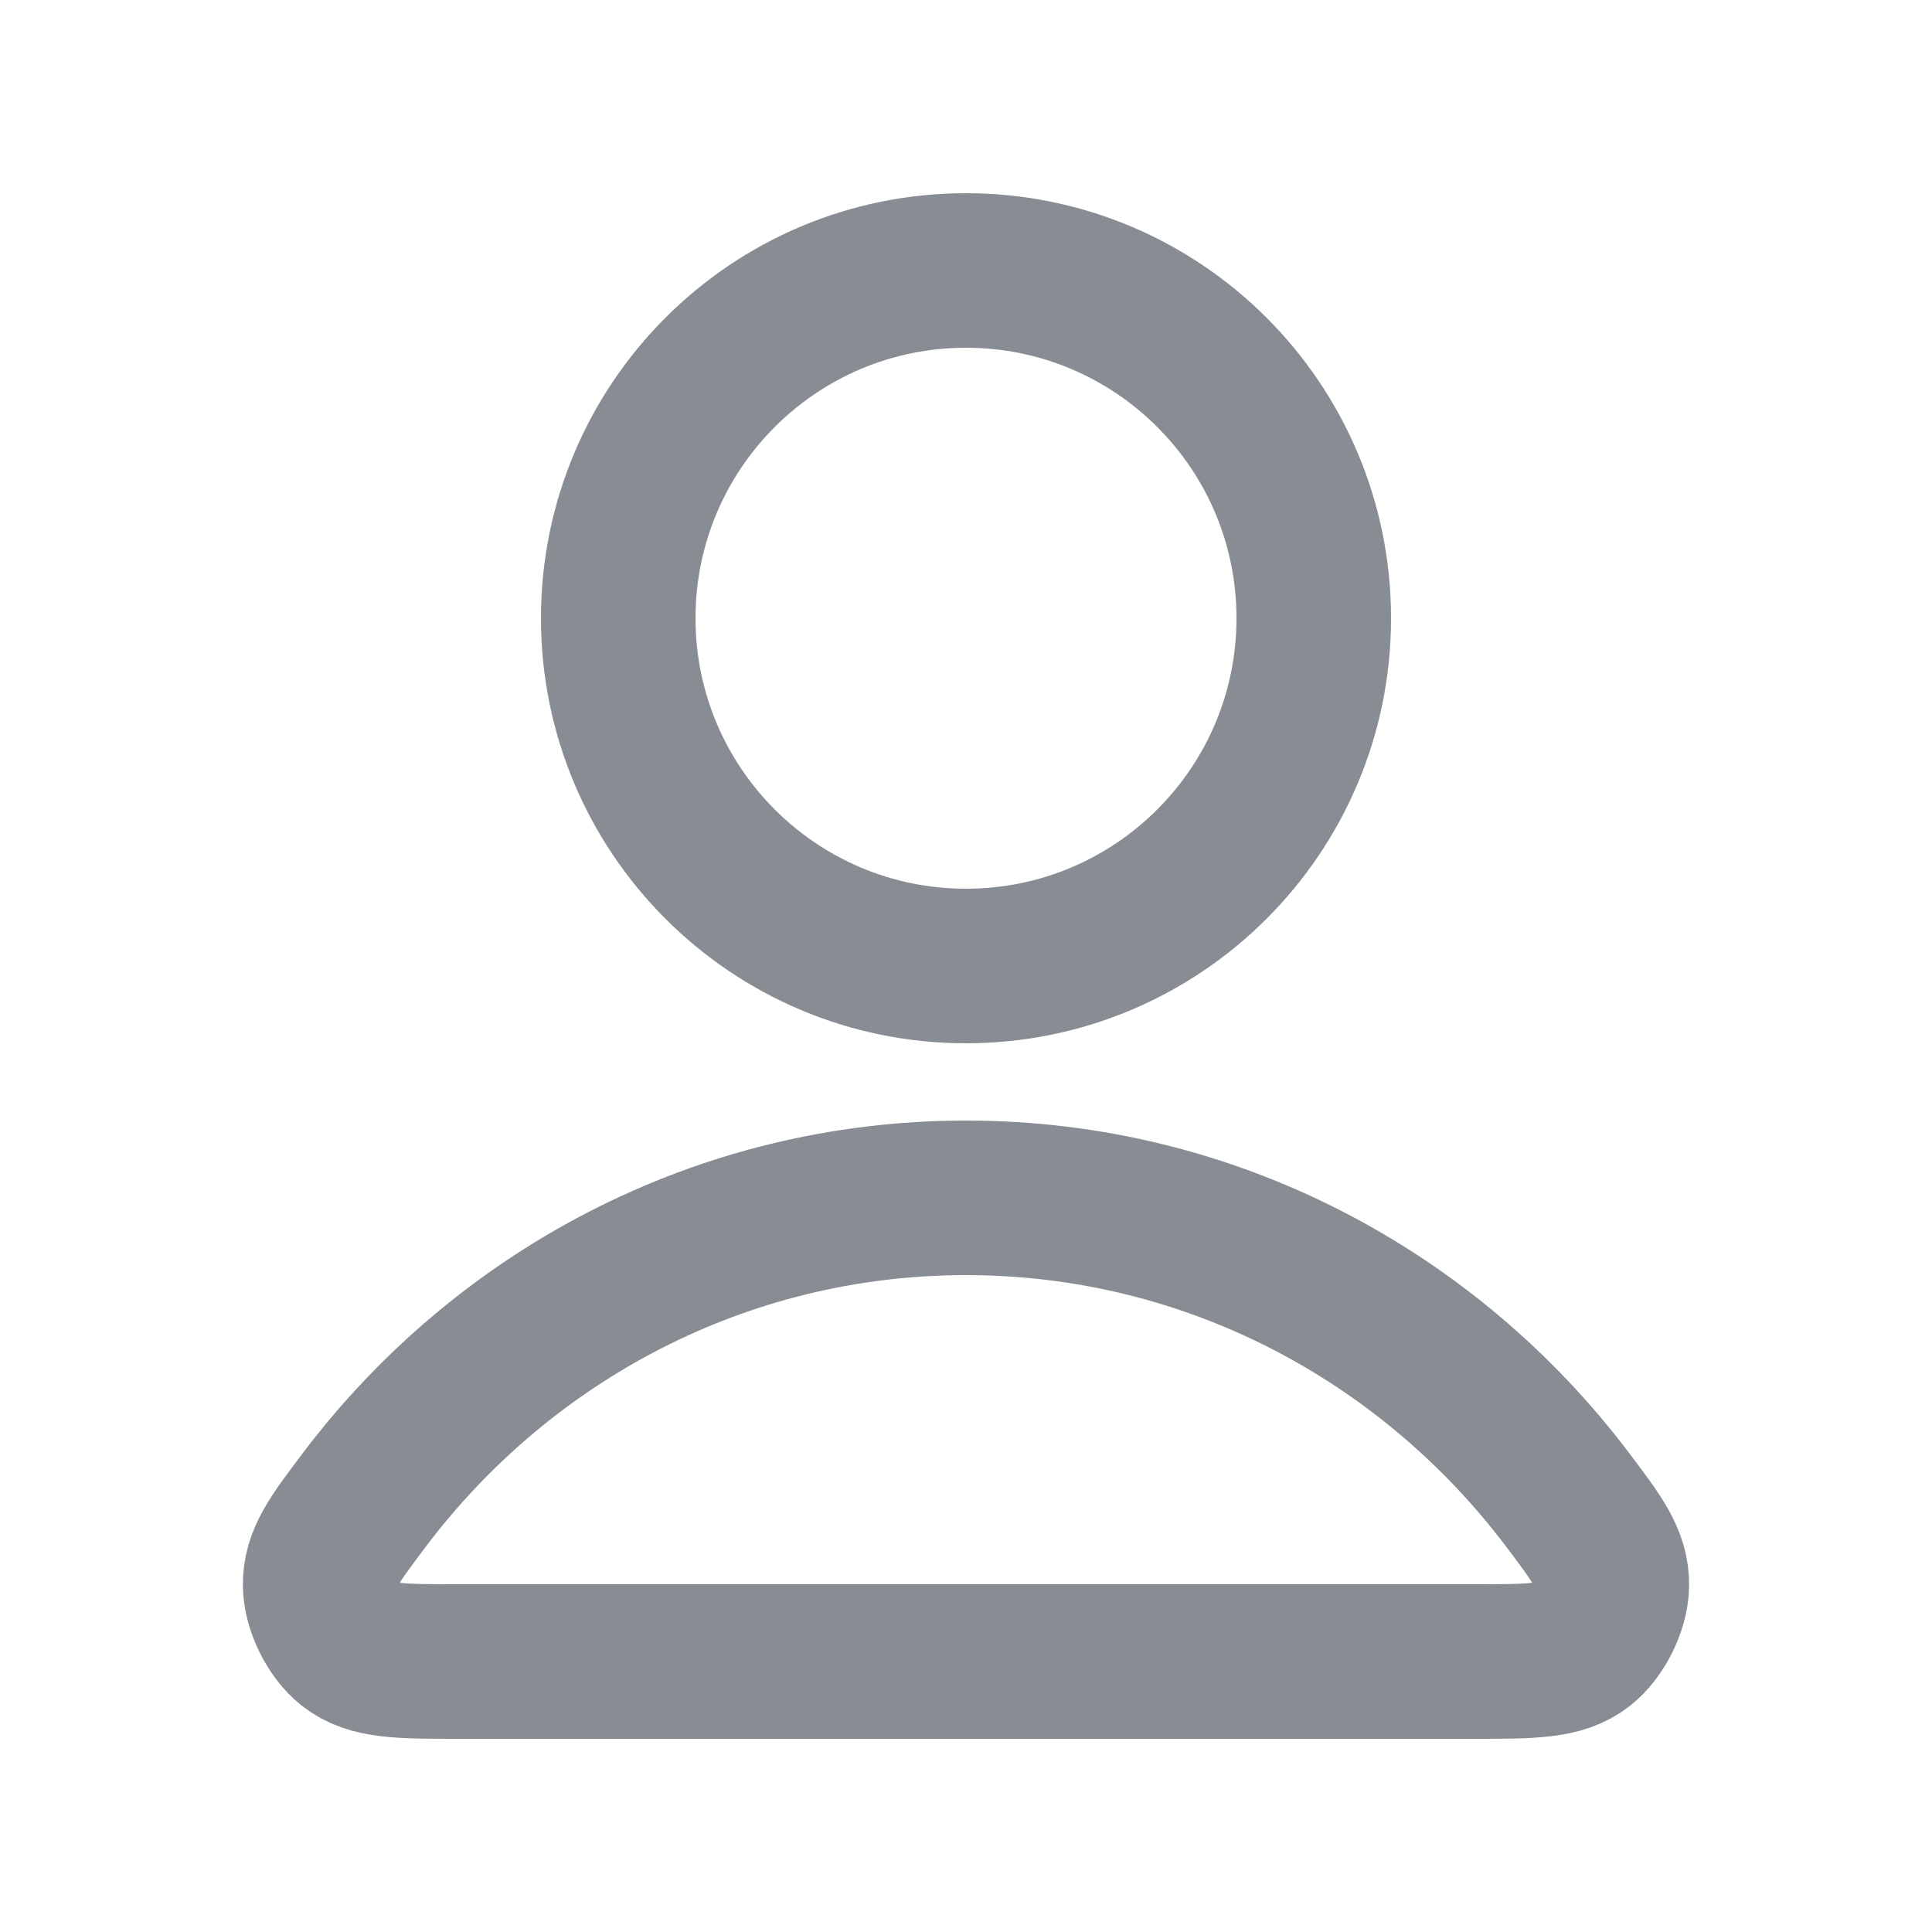
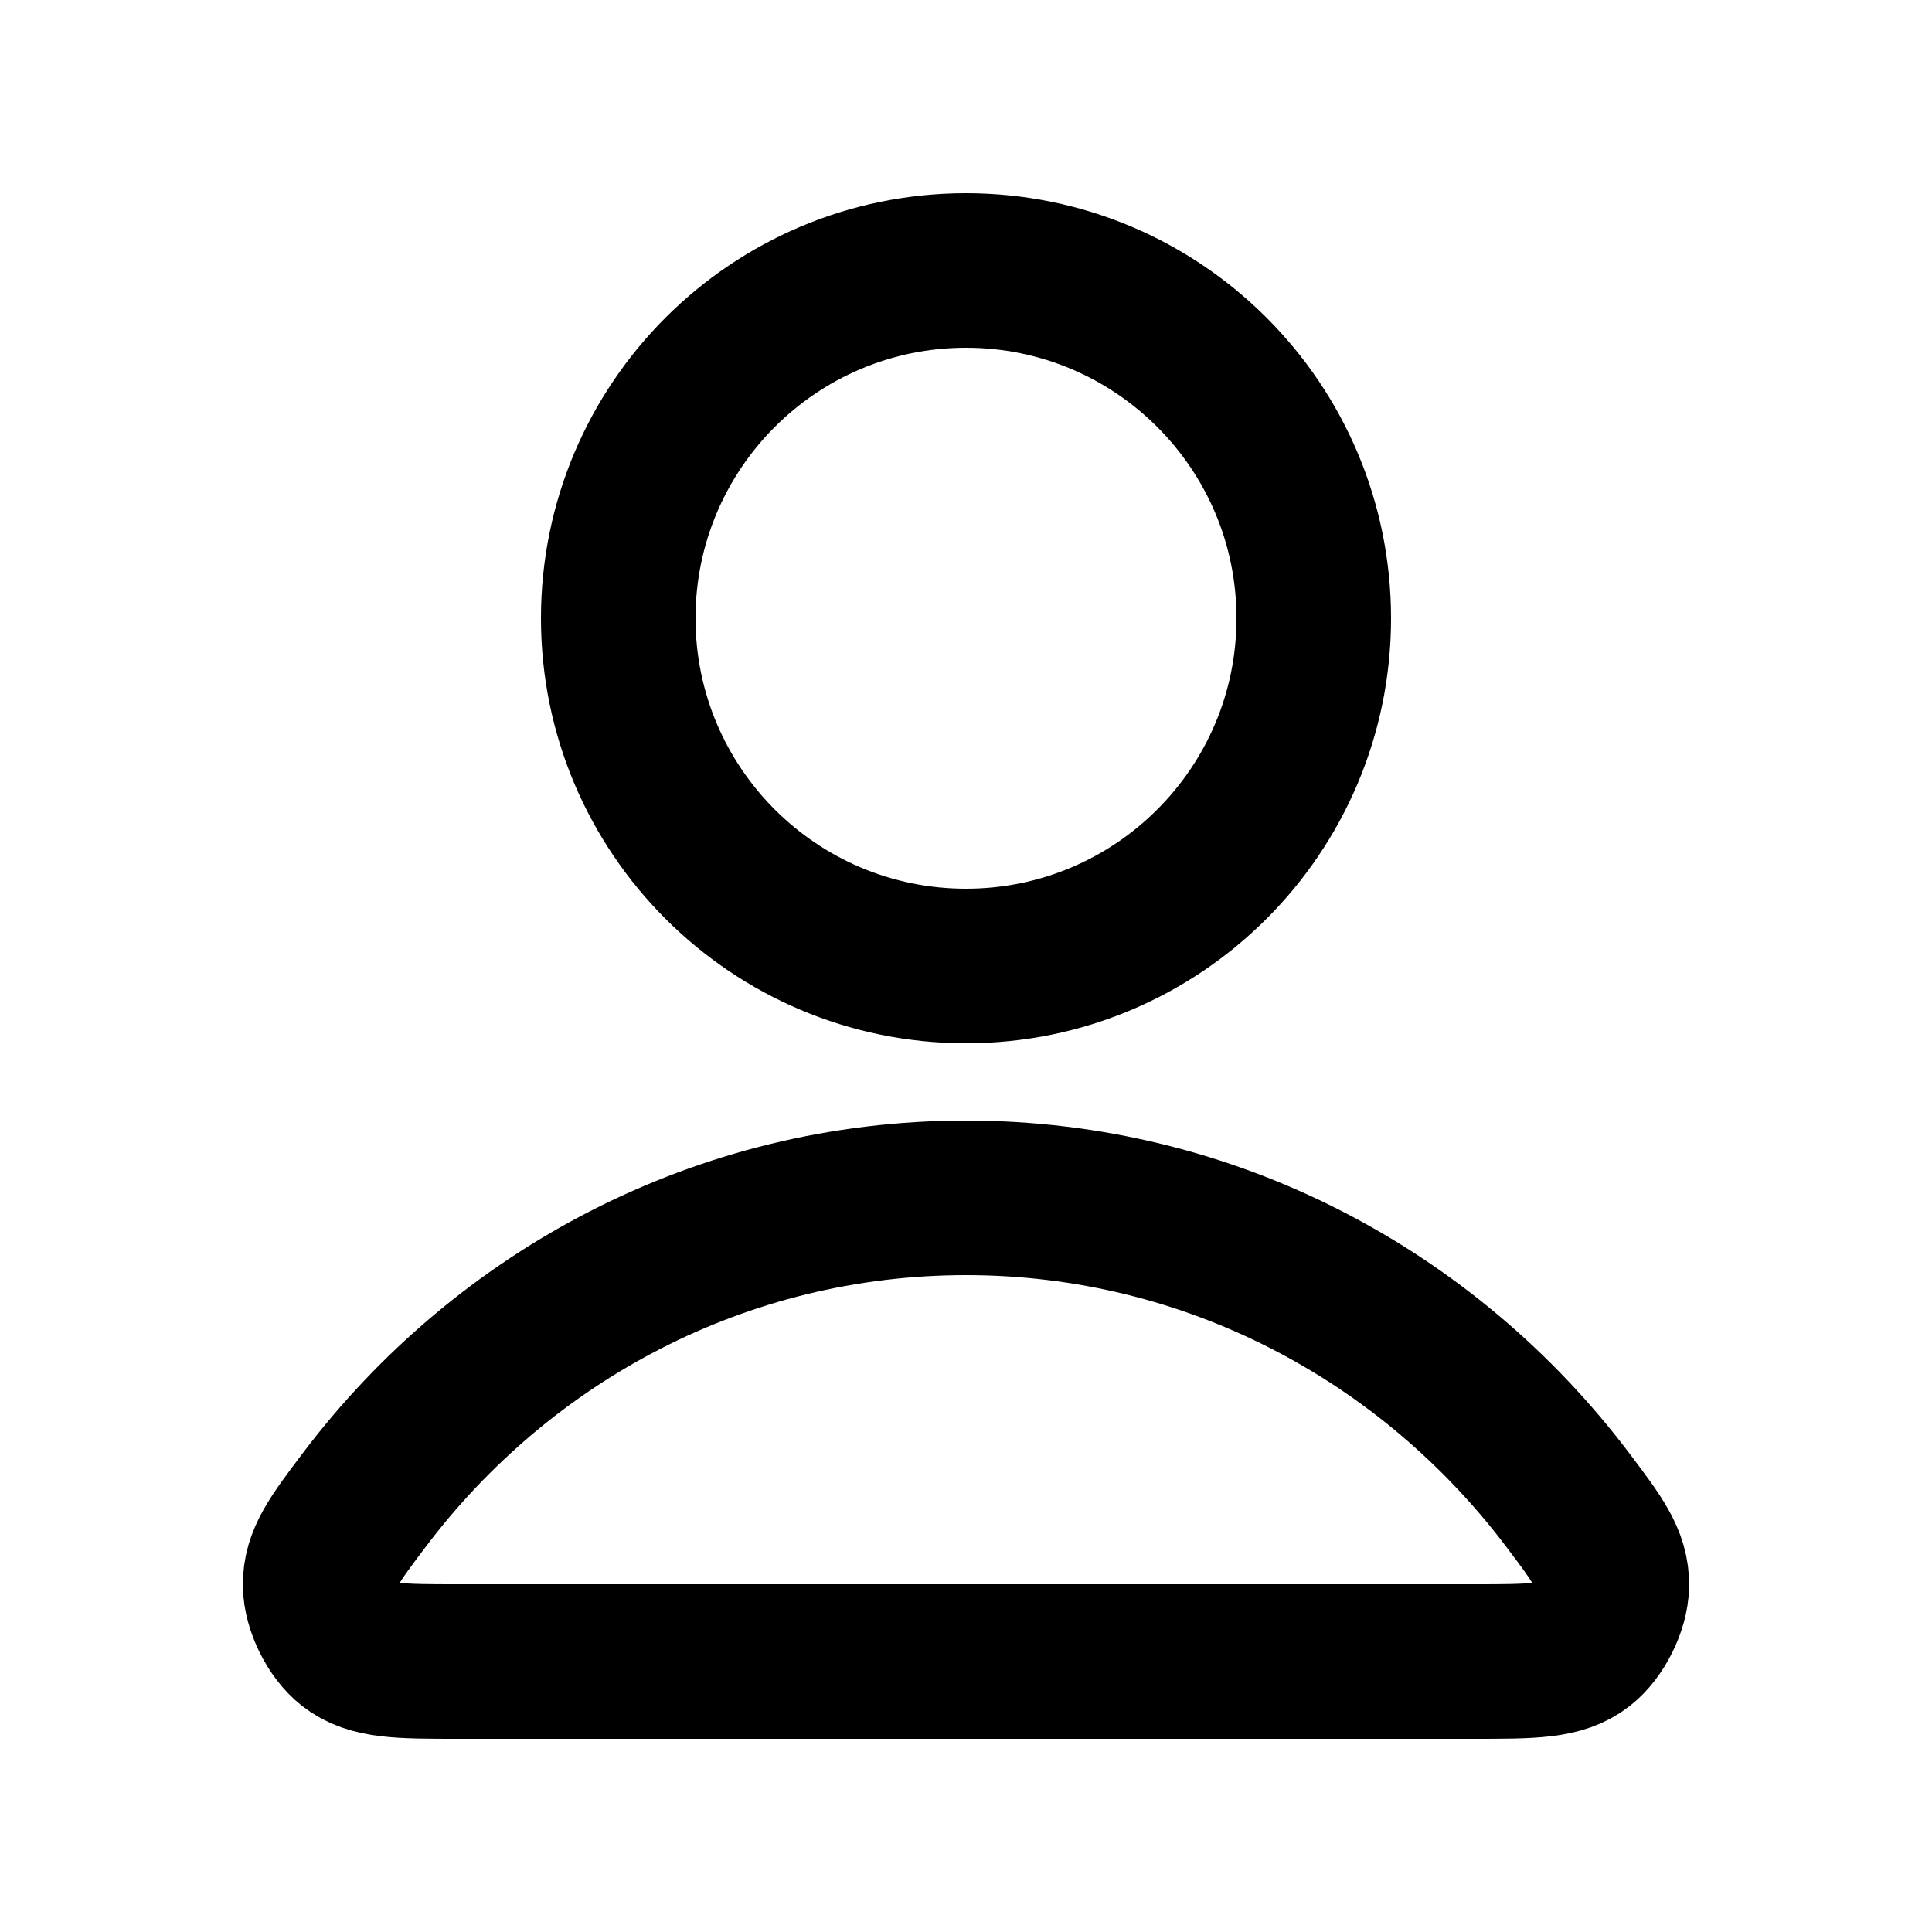
<svg width="25" height="25" viewBox="0 0 25 25" fill="none">
  <g id="user-02">
    <g id="Icon">
-       <path d="M12.5 15.5C9.33 15.5 6.511 17.031 4.716 19.406C4.33 19.917 4.136 20.173 4.143 20.518C4.148 20.785 4.315 21.122 4.525 21.287C4.797 21.5 5.174 21.5 5.927 21.5H19.073C19.826 21.5 20.203 21.5 20.474 21.287C20.684 21.122 20.852 20.785 20.857 20.518C20.863 20.173 20.67 19.917 20.284 19.406C18.489 17.031 15.67 15.5 12.5 15.5Z" stroke="#878D93" stroke-width="2" stroke-linecap="round" stroke-linejoin="round" />
-       <path d="M12.5 12.5C14.985 12.5 17 10.485 17 8C17 5.515 14.985 3.5 12.5 3.5C10.015 3.5 8 5.515 8 8C8 10.485 10.015 12.5 12.5 12.5Z" stroke="#878D93" stroke-width="2" stroke-linecap="round" stroke-linejoin="round" />
+       <path d="M12.5 15.5C9.33 15.5 6.511 17.031 4.716 19.406C4.33 19.917 4.136 20.173 4.143 20.518C4.148 20.785 4.315 21.122 4.525 21.287C4.797 21.5 5.174 21.5 5.927 21.5H19.073C19.826 21.5 20.203 21.5 20.474 21.287C20.684 21.122 20.852 20.785 20.857 20.518C20.863 20.173 20.67 19.917 20.284 19.406C18.489 17.031 15.67 15.5 12.5 15.5Z" stroke="currentColor" stroke-width="2" stroke-linecap="round" stroke-linejoin="round" />
+       <path d="M12.5 12.5C14.985 12.5 17 10.485 17 8C17 5.515 14.985 3.5 12.5 3.5C10.015 3.5 8 5.515 8 8C8 10.485 10.015 12.5 12.5 12.5Z" stroke="currentColor" stroke-width="2" stroke-linecap="round" stroke-linejoin="round" />
    </g>
  </g>
</svg>
